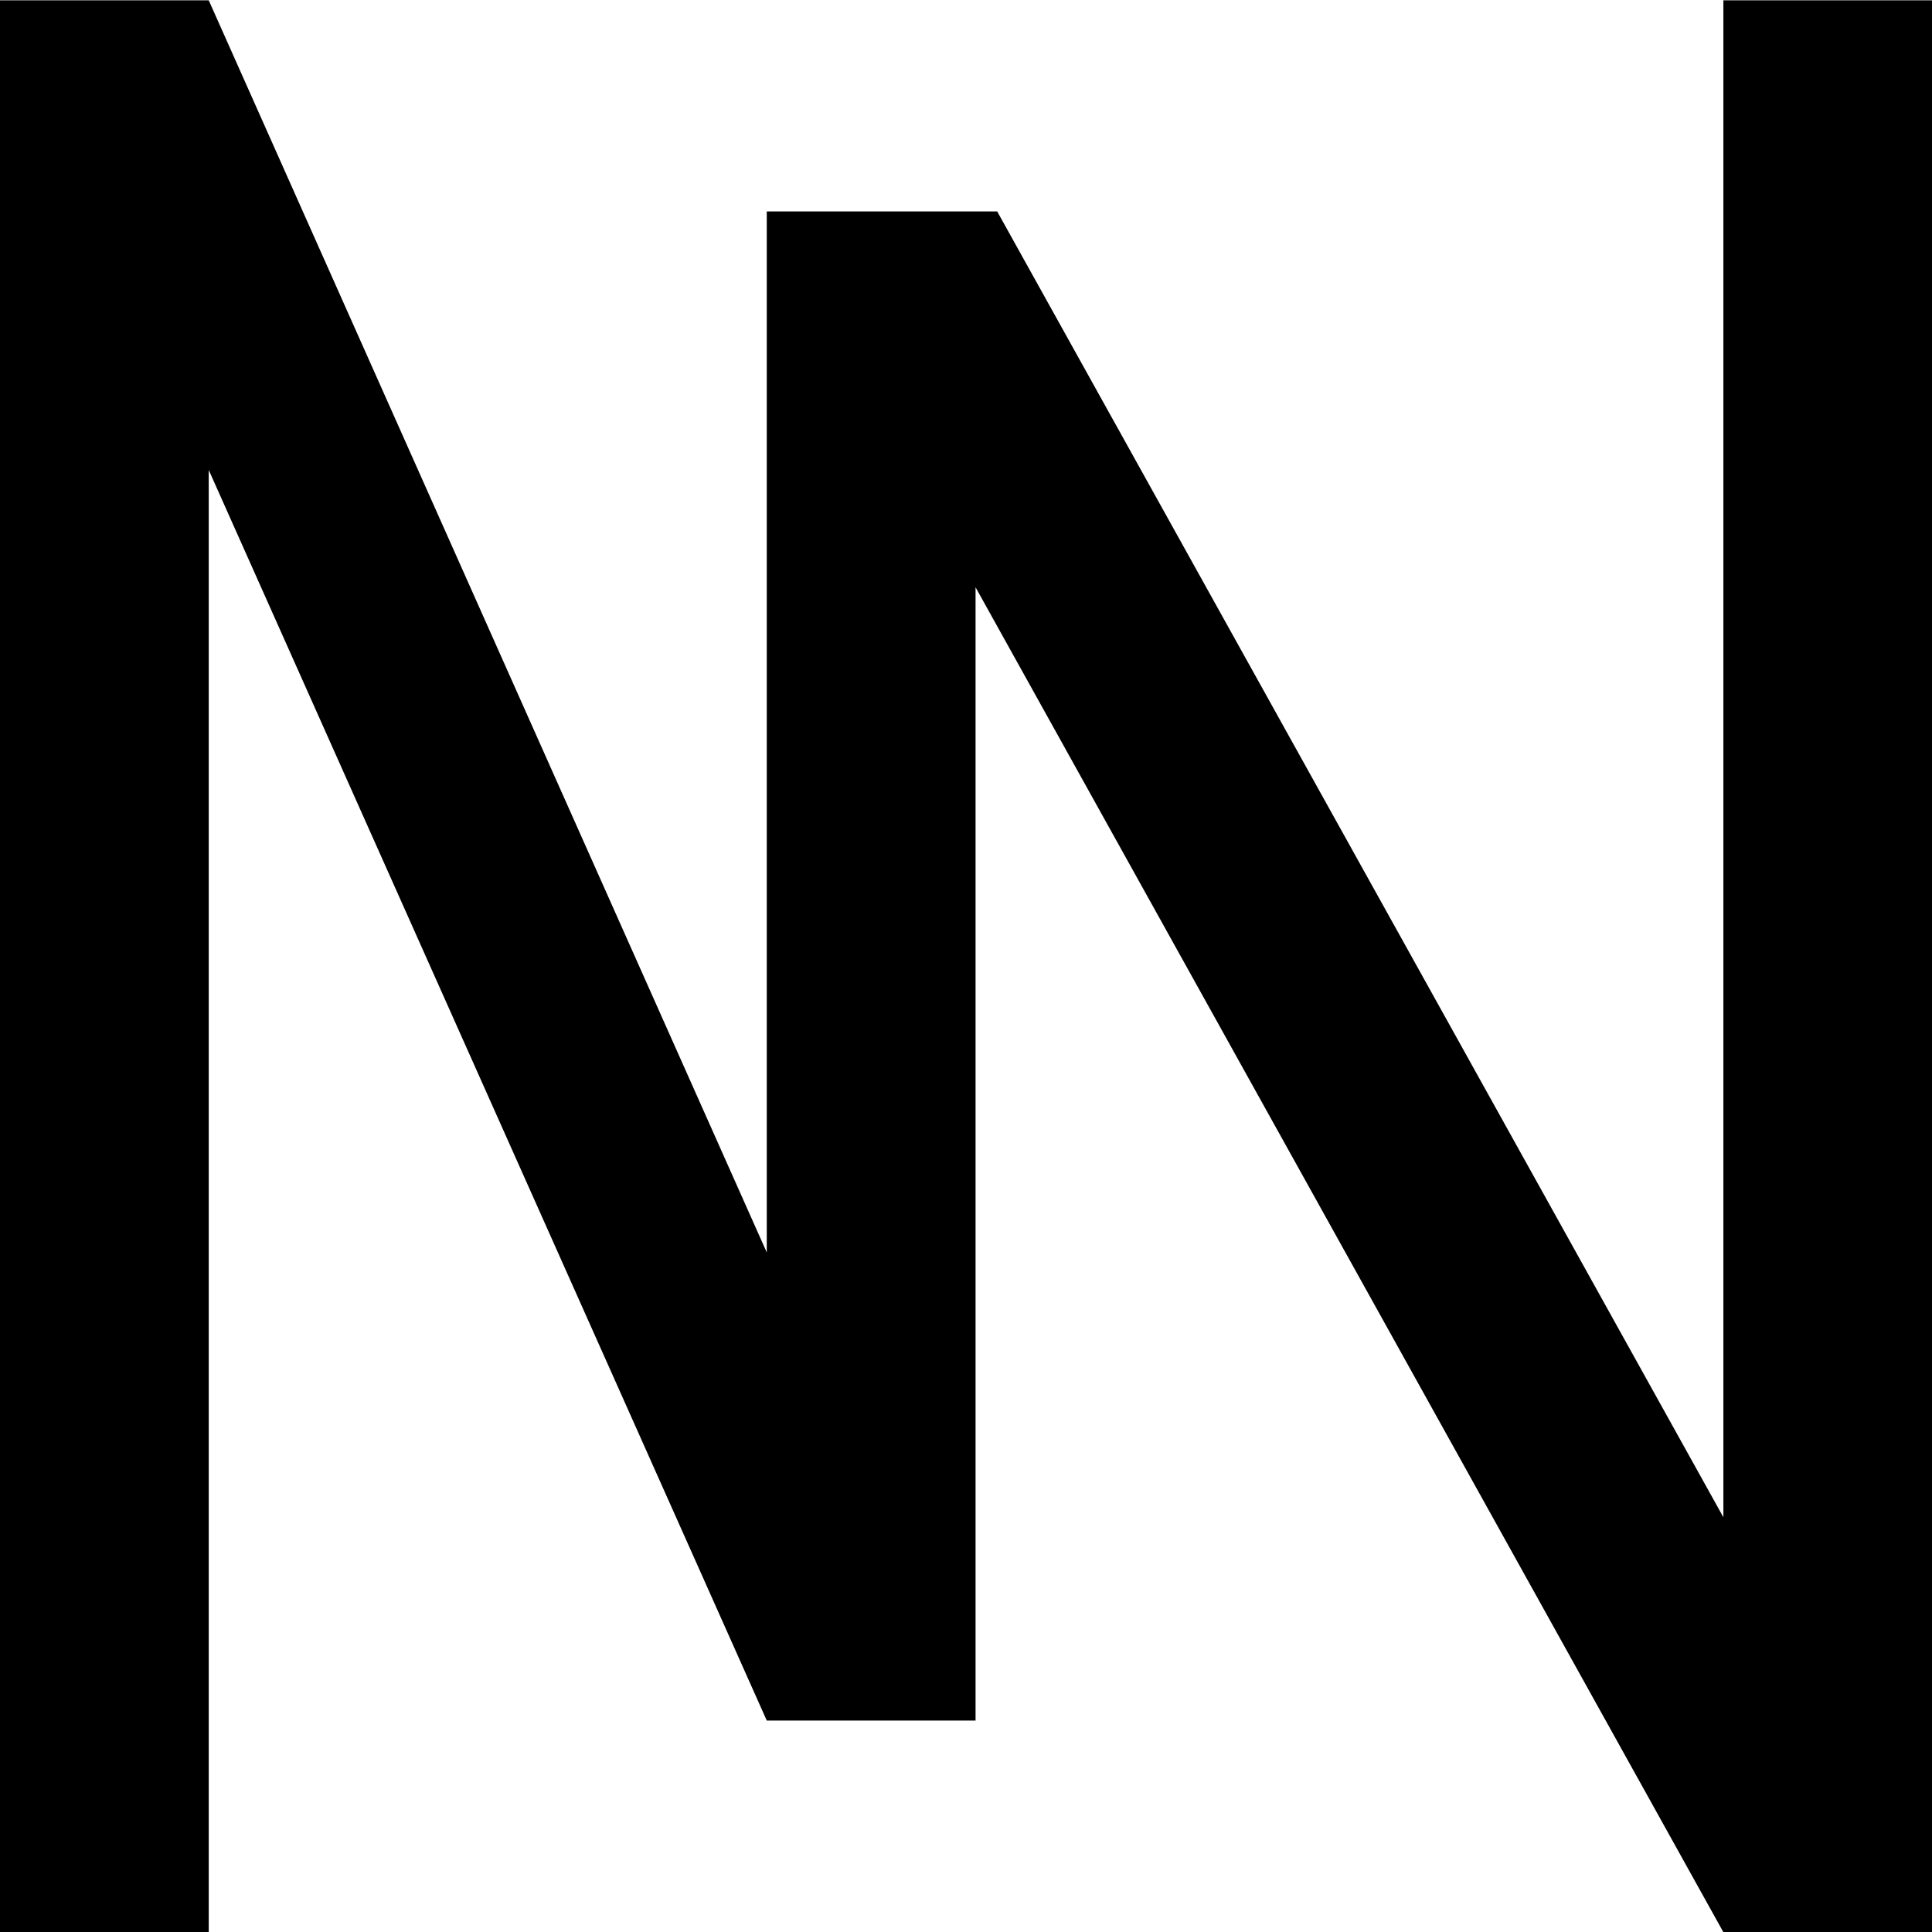
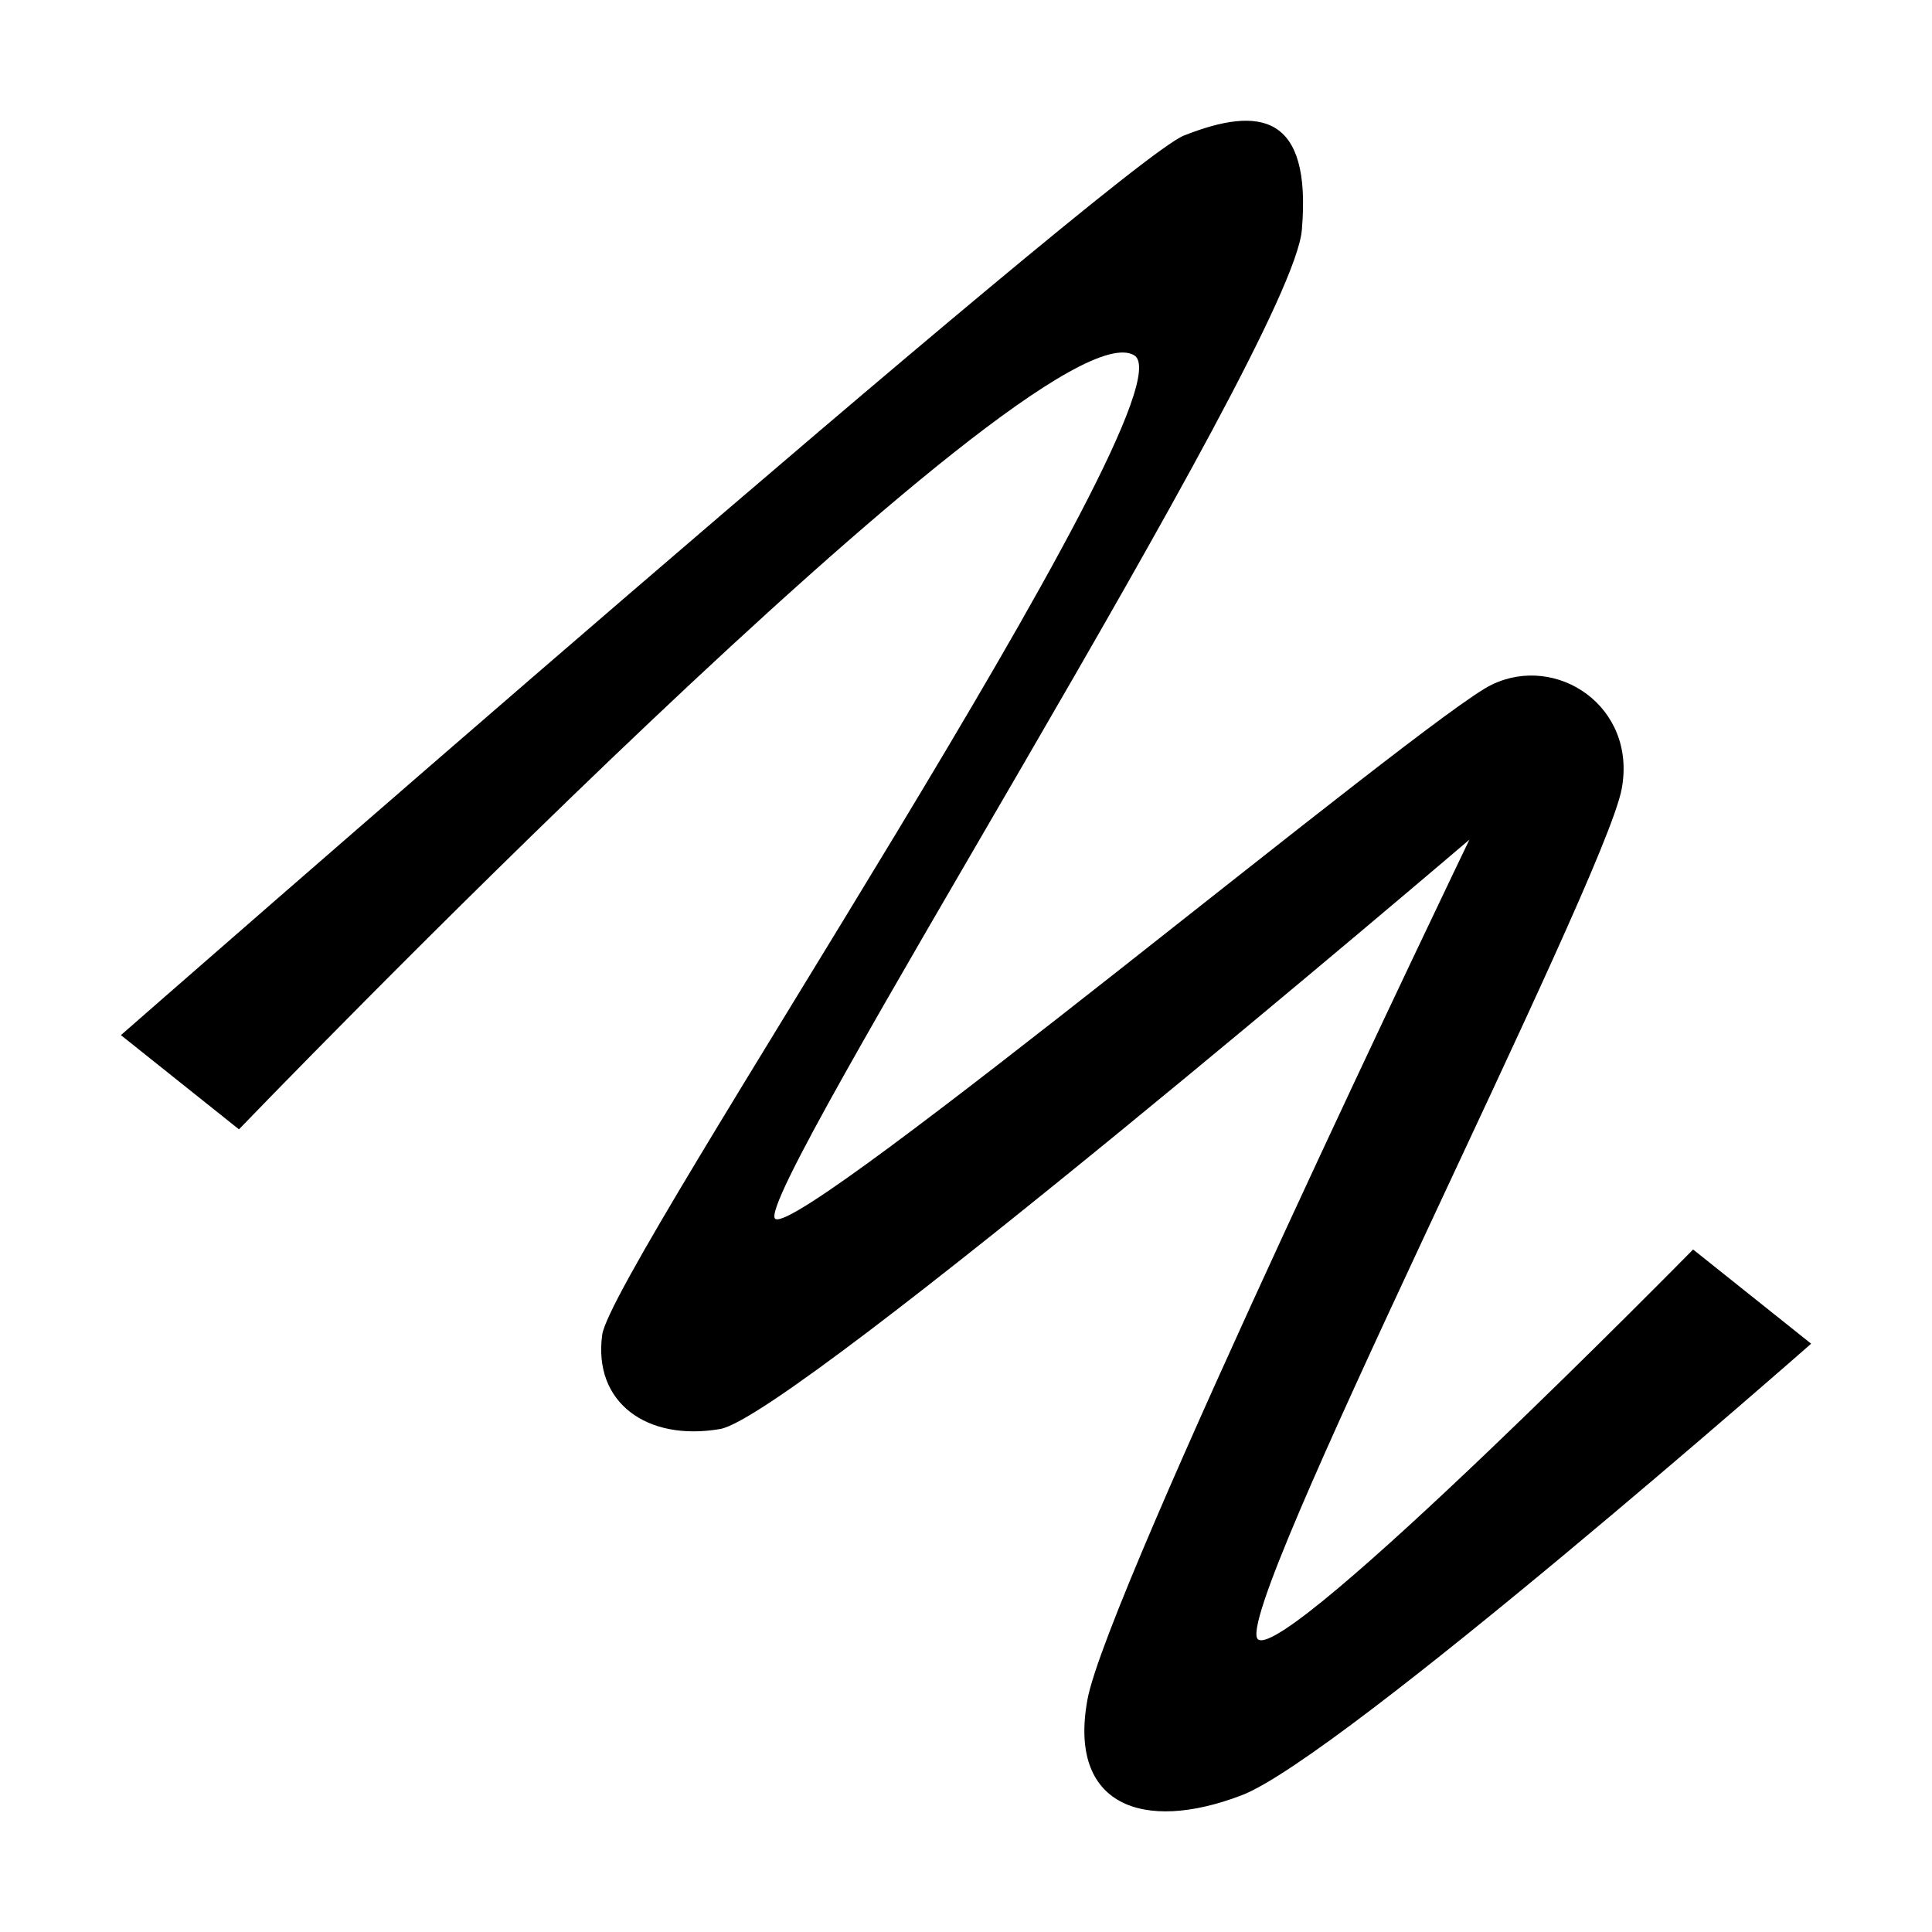
<svg xmlns="http://www.w3.org/2000/svg" viewBox="0 0 16 16" version="1.1" id="svg15083">
-   <g id="layer1" transform="translate(-68.89 -84.713)">
-     <g aria-label="𝈊" id="text13132" style="line-height:6.615px;-inkscape-font-specification:'Open Sans'" transform="matrix(3.14377 0 0 4.31706 -72.951 32.79)" font-size="7.761" font-family="Open Sans" letter-spacing="0" word-spacing="0" stroke-width=".072">
-       <path d="M50.208 15.734h-.55l-1.97-2.58v2.174h-.55l-1.47-2.399v2.805h-.55v-3.706h.55l1.47 2.402v-1.997h.607l1.913 2.505v-2.91h.55z" id="path14944" stroke-width=".072" />
+   <g id="layer1" transform="matrix(.58766 .51191 -.5119 .58767 10.798 -86.027)" stroke-width="1.283">
+     <g aria-label="𝈊" id="text13132" style="line-height:6.615px;-inkscape-font-specification:'Open Sans'" transform="matrix(3.14377 0 0 4.31706 -72.951 32.79)" font-size="7.761" font-family="'Open Sans'" letter-spacing="0" word-spacing="0" stroke-width=".092">
+       <path d="M50.094 15.117c-.168.23-.42.299-.605.072-.186-.226-.936-2.214-.936-2.214s-.442 2.162-.601 2.305c-.16.143-.384.156-.51.016-.127-.14-.57-2.712-.819-2.678-.368.05-.563 2.884-.563 2.884l-.51.016s.603-3.234.712-3.388c.127-.179.278-.247.51-.016.234.23.747 2.699.854 2.687.108-.012.542-1.987.64-2.15.096-.163.418-.194.562-.017.163.2.837 2.175.962 2.167.125-.008.243-1.427.243-1.427l.51-.016s-.281 1.53-.449 1.759z" id="path14944" stroke-width=".092" />
    </g>
  </g>
</svg>
